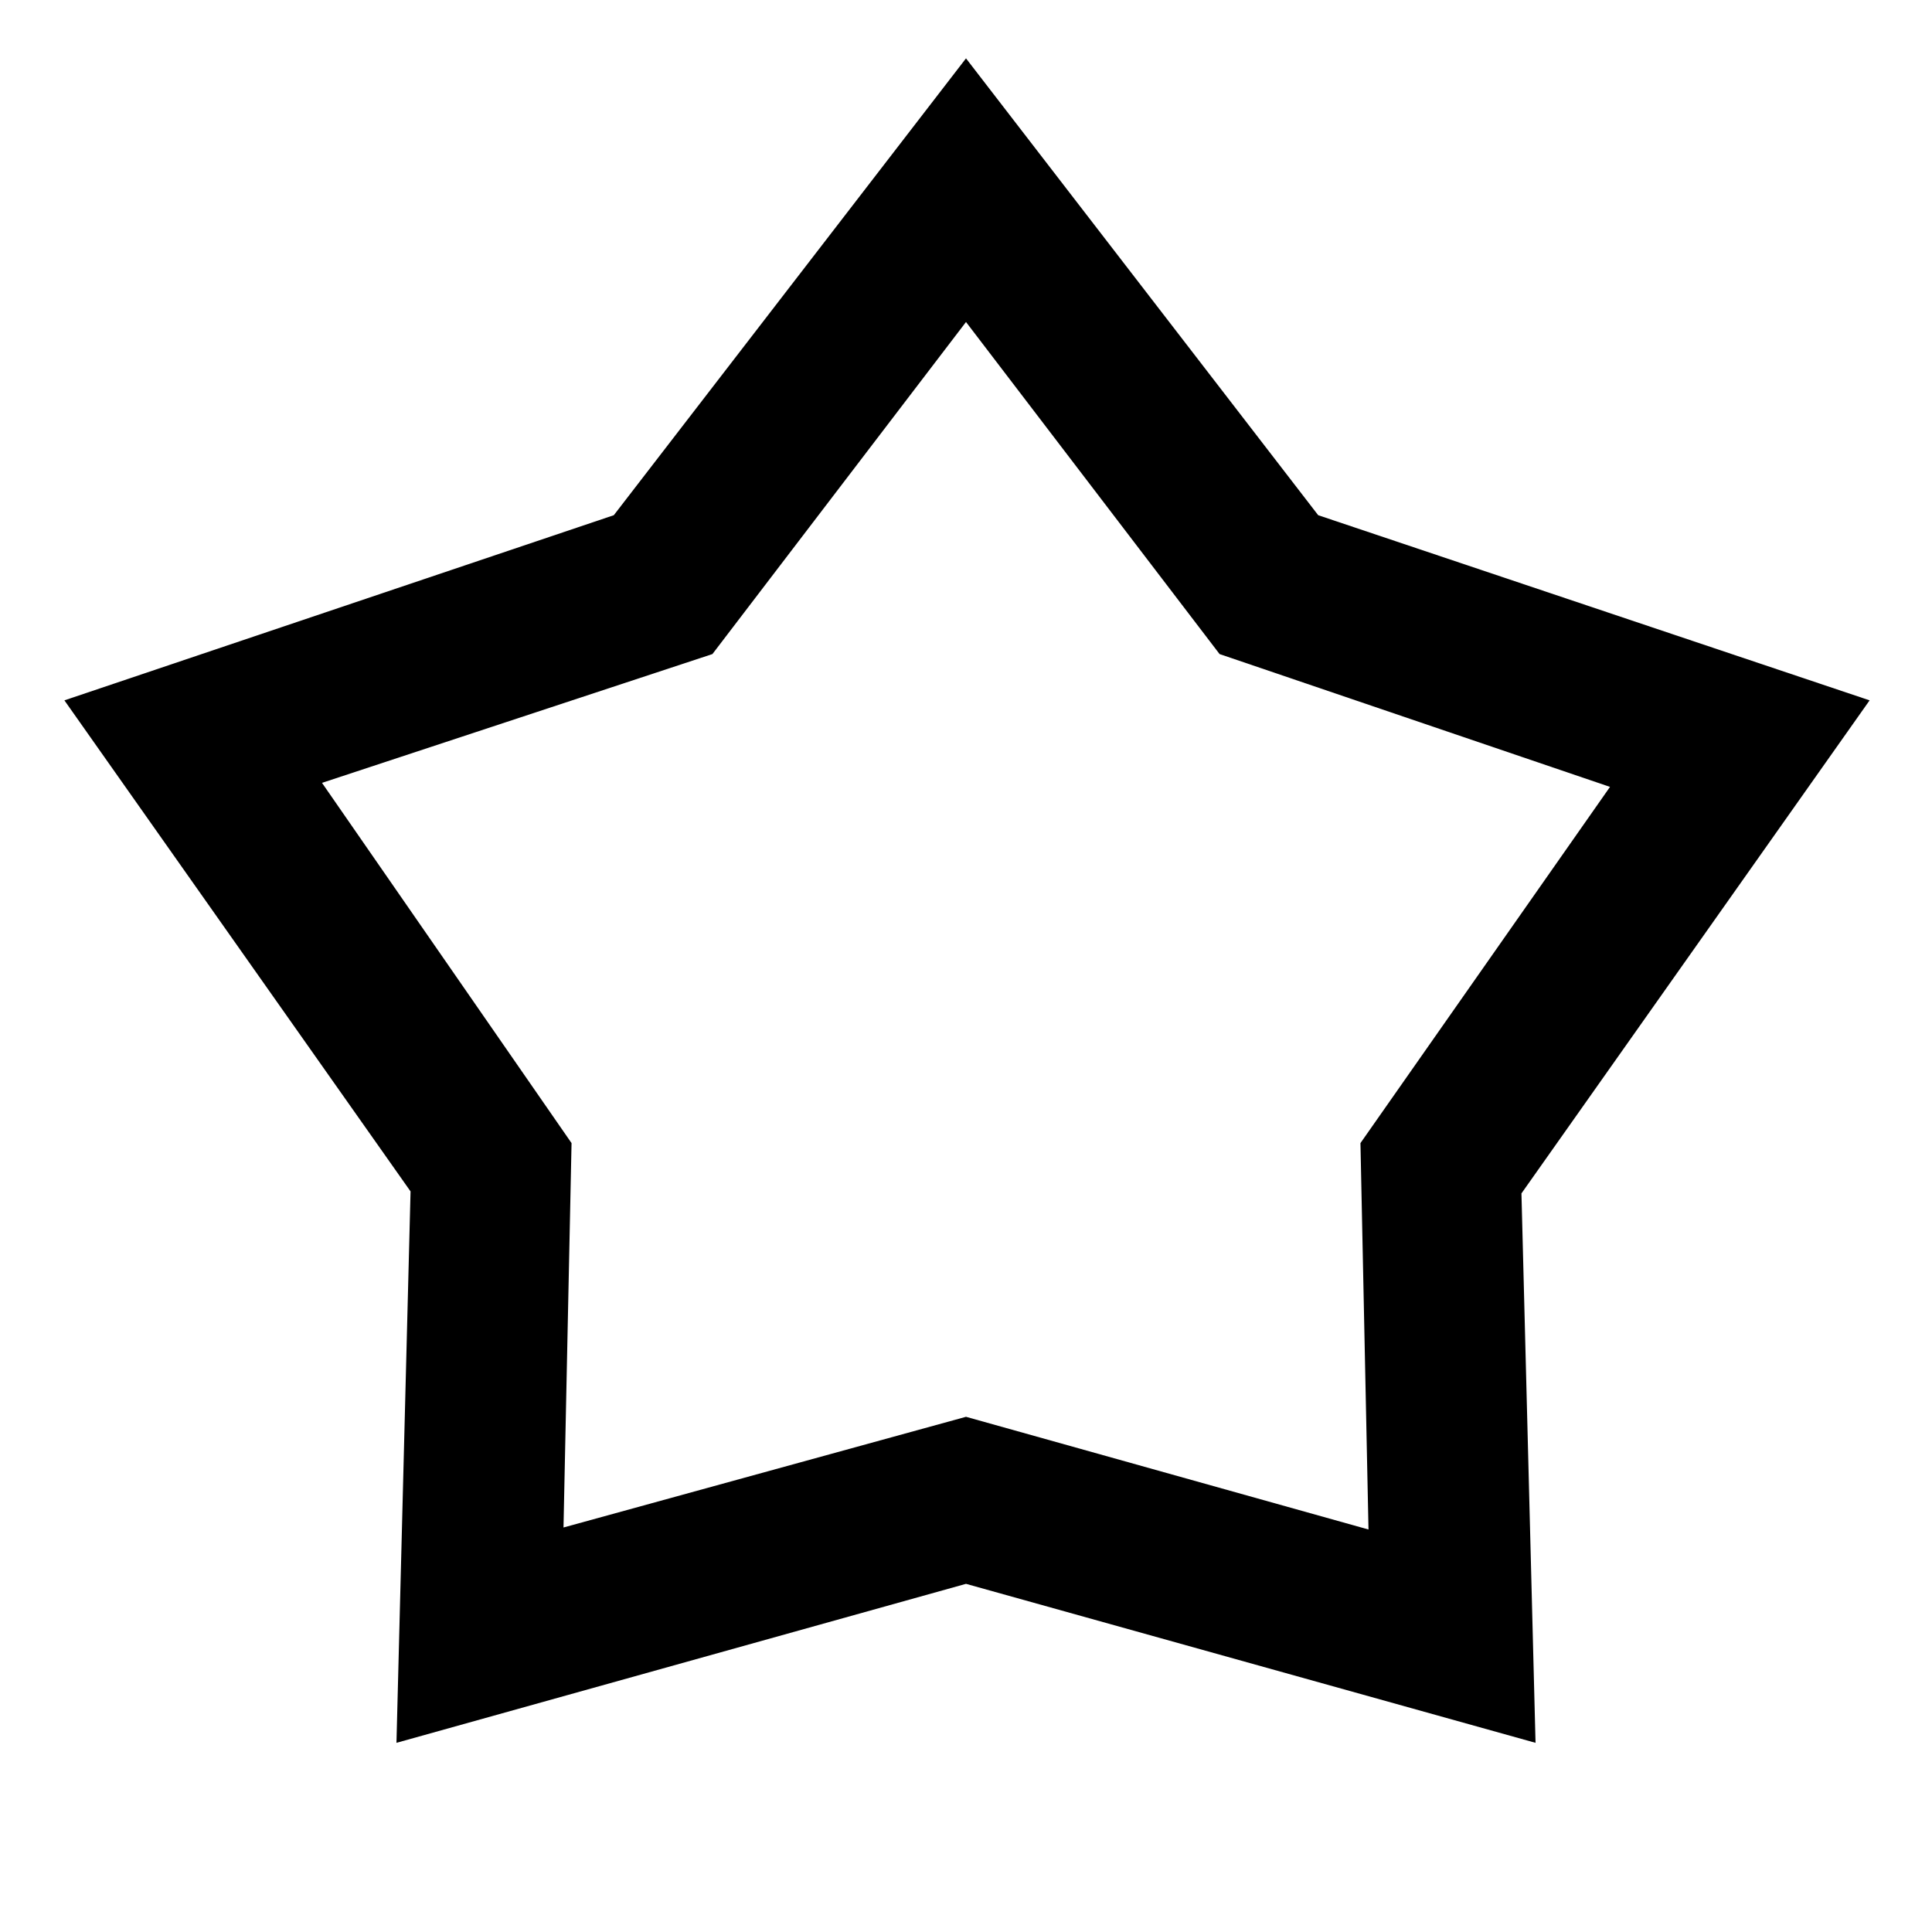
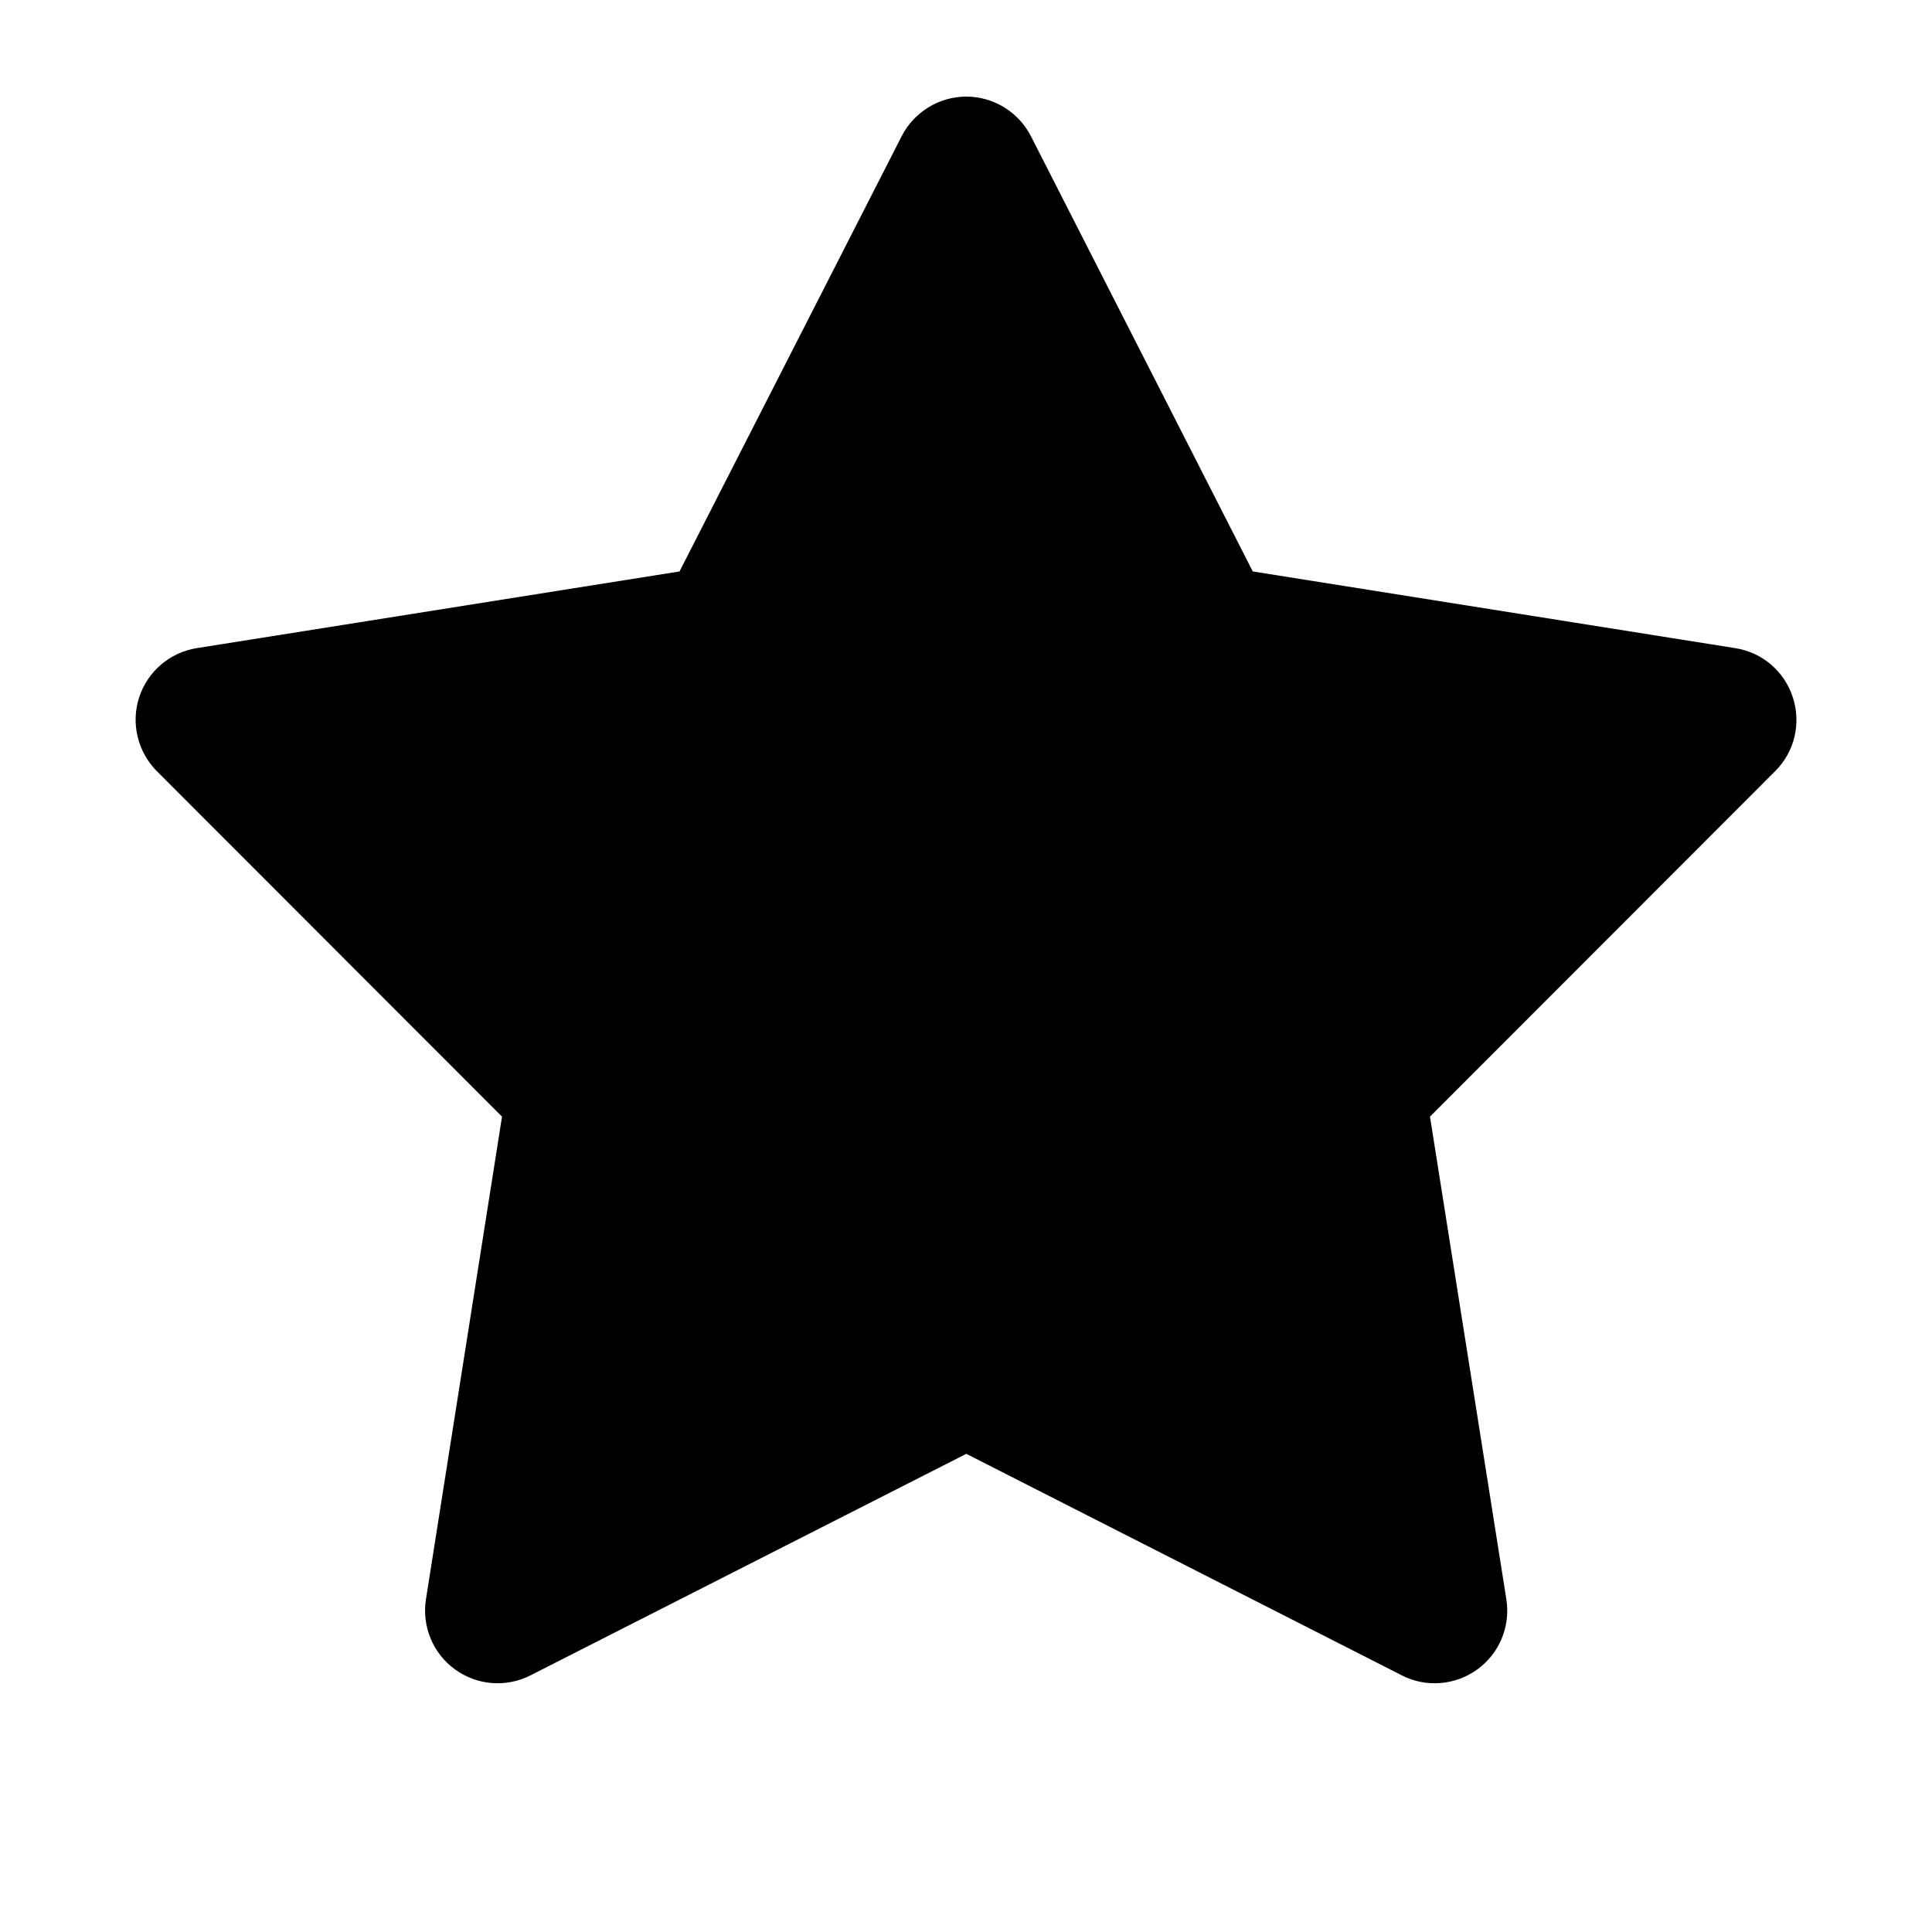
- <svg xmlns="http://www.w3.org/2000/svg" width="24" height="24" viewBox="0 0 24 24">
-   <rect width="24" height="24" fill="none" />
-   <path fill="currentColor" d="M7.625 6.4L12 .725L16.375 6.4l6.85 2.3l-4.325 6.125l.175 6.825L12 19.675L4.925 21.65L5.1 14.8L.8 8.7zM8.85 8.125L4 9.725L7.1 14.2L7 18.975l5-1.375l5 1.4l-.1-4.8L20 9.775l-4.85-1.65L12 4zM12 11.5" />
+ <svg xmlns="http://www.w3.org/2000/svg" viewBox="0 0 640 640">
+   <path fill="currentColor" d="M341.5 45.1C337.4 37.1 329.1 32 320.1 32C311.1 32 302.8 37.1 298.7 45.1L225.1 189.3L65.2 214.7C56.3 216.1 48.9 222.4 46.1 231C43.3 239.6 45.6 249 51.9 255.4L166.3 369.9L141.1 529.8C139.7 538.7 143.4 547.7 150.7 553C158 558.3 167.6 559.1 175.7 555L320.1 481.6L464.4 555C472.4 559.1 482.1 558.3 489.4 553C496.7 547.7 500.4 538.8 499 529.8L473.7 369.9L588.1 255.4C594.5 249 596.7 239.6 593.9 231C591.1 222.4 583.8 216.1 574.8 214.7L415 189.3L341.5 45.1z" />
</svg>
